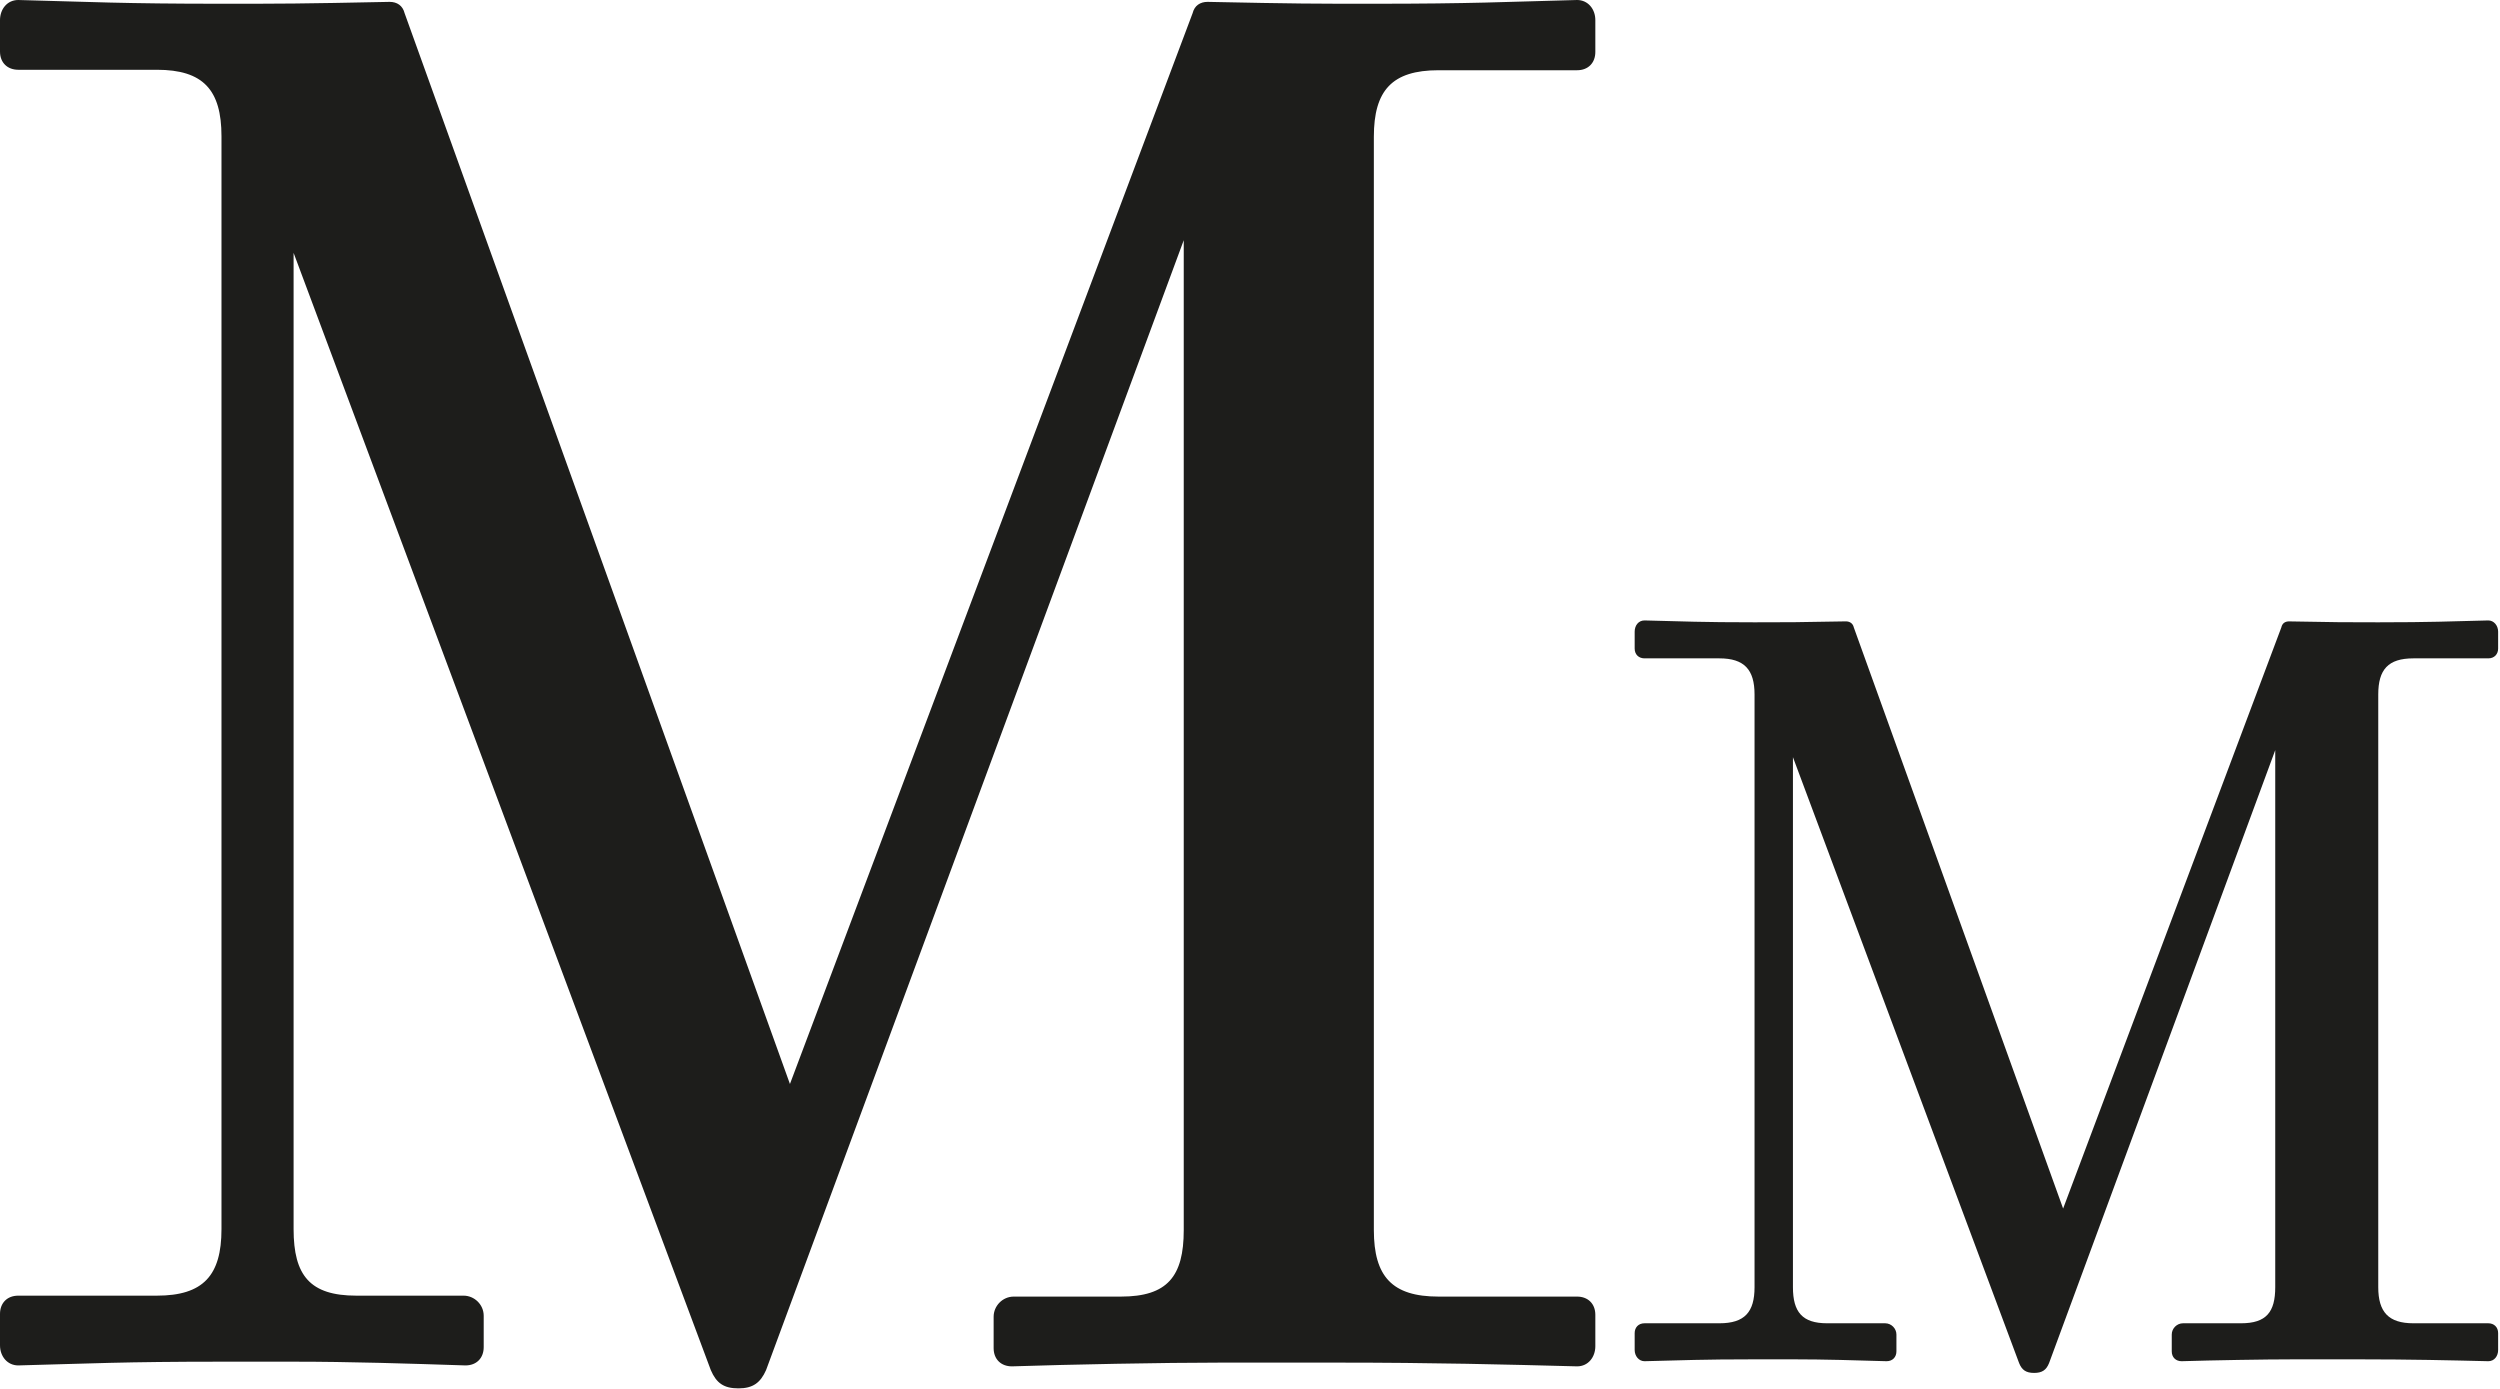
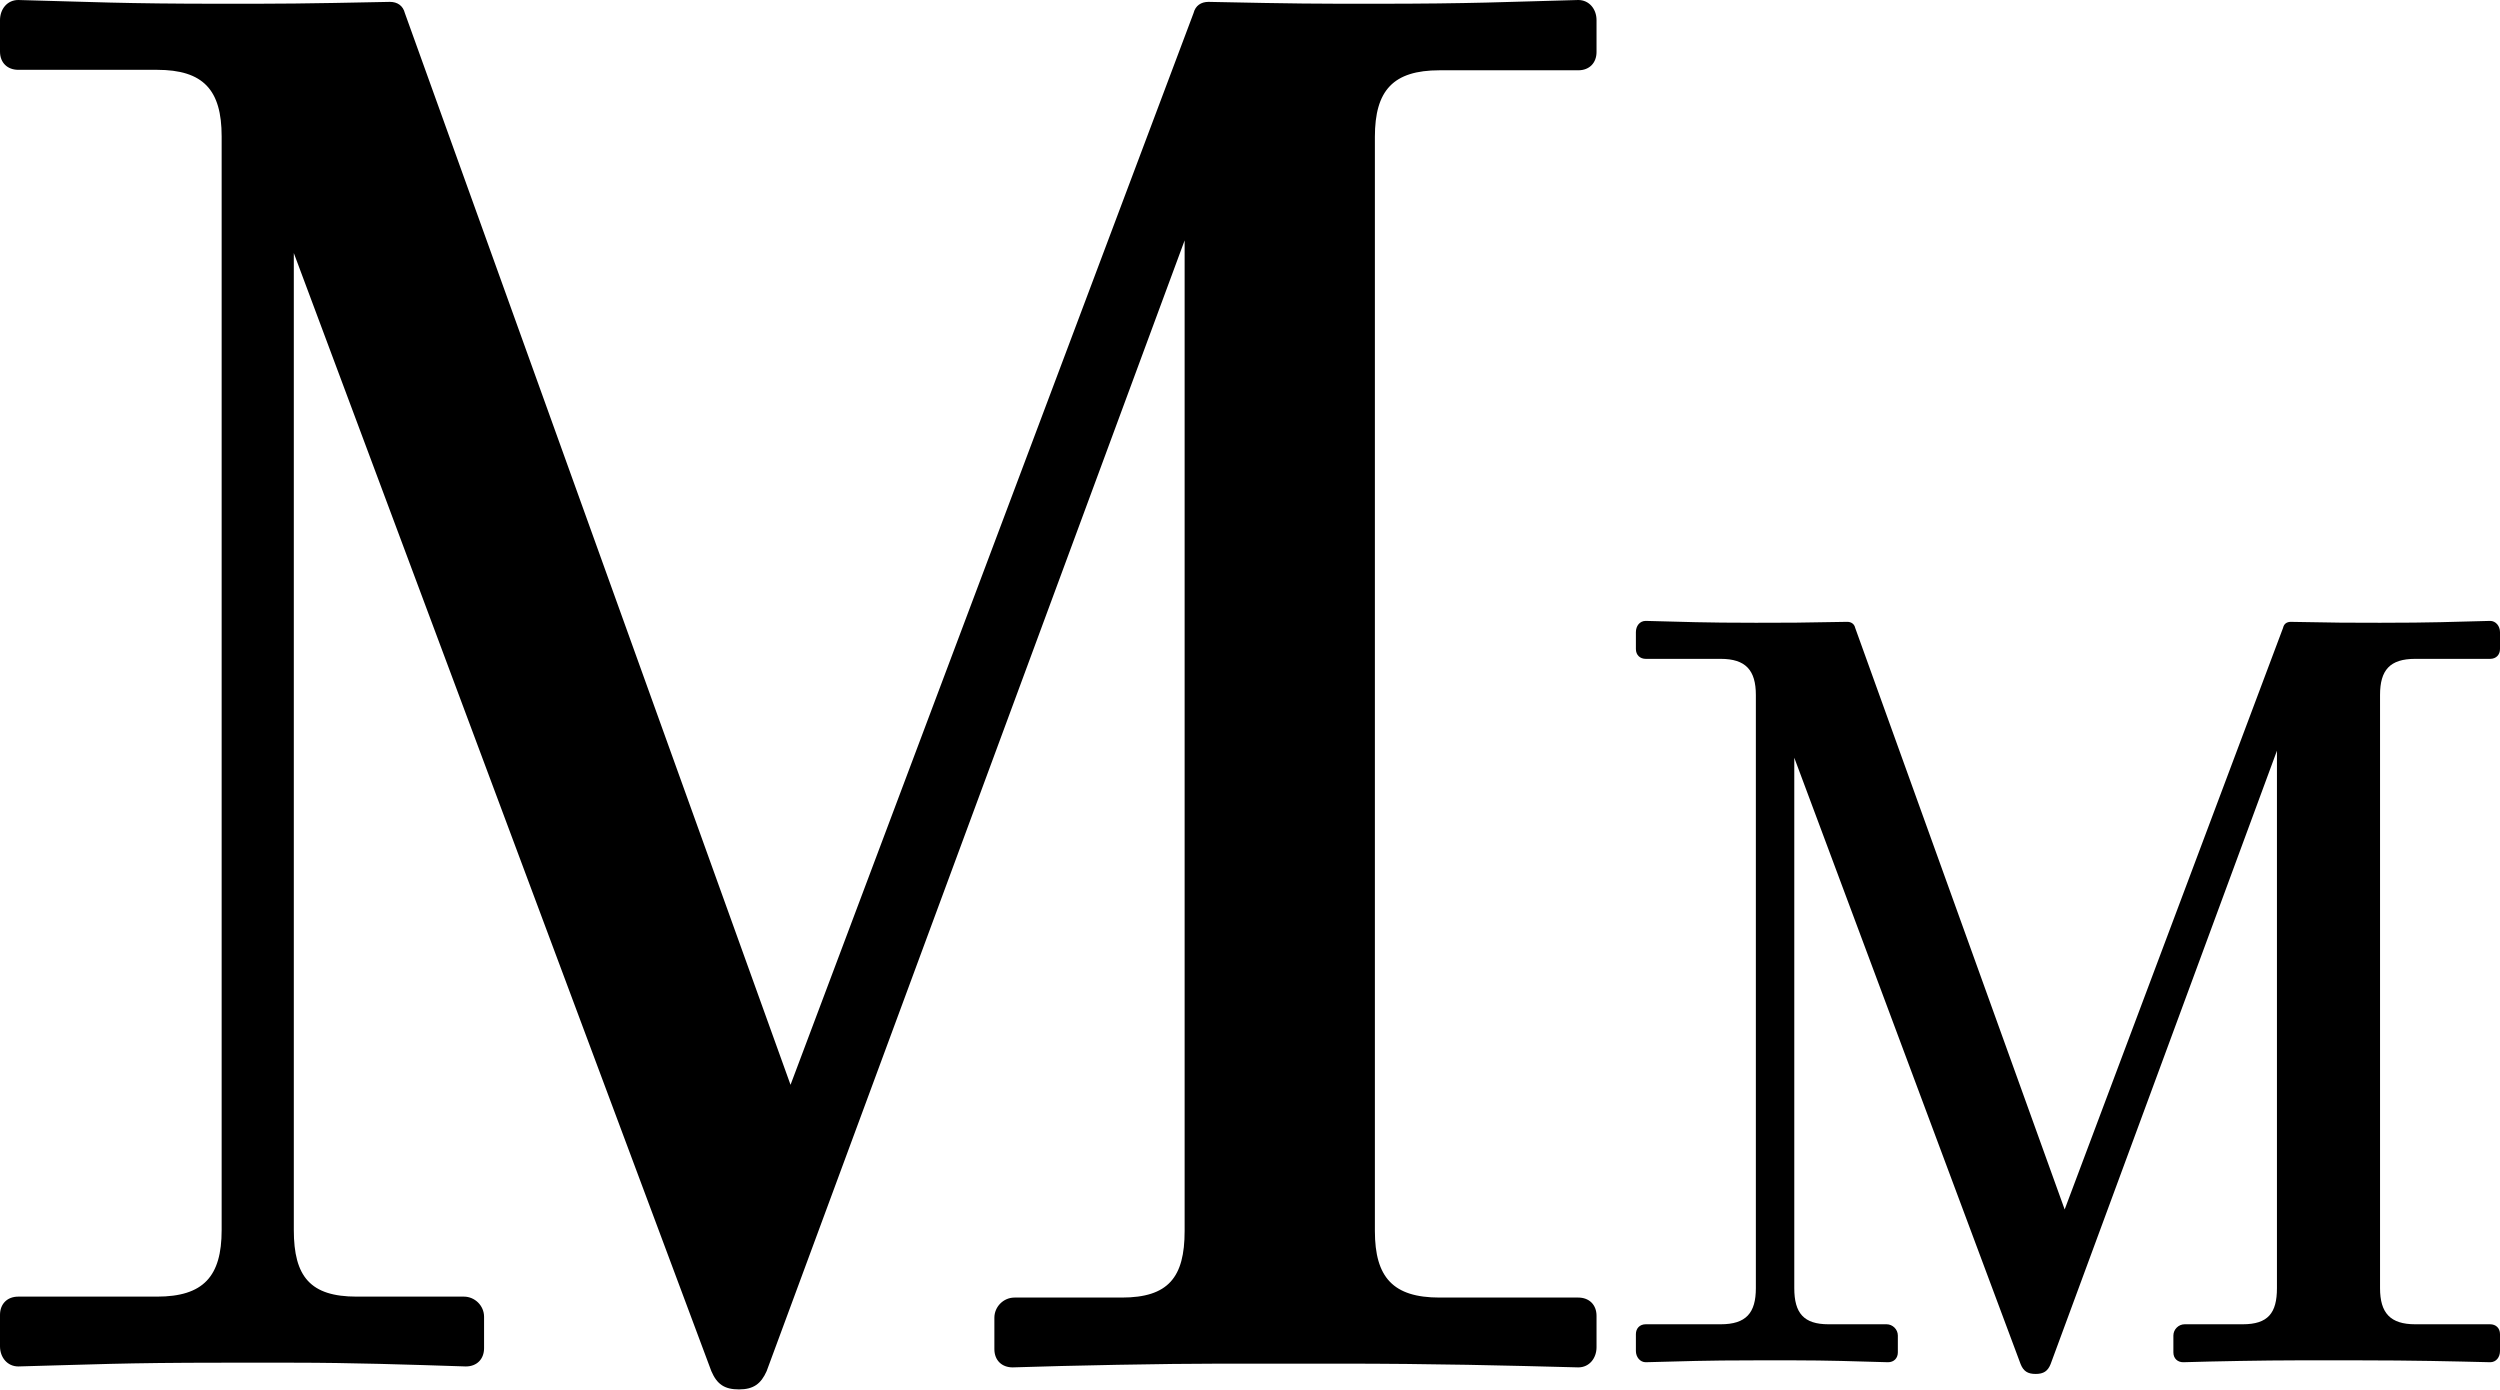
- <svg xmlns="http://www.w3.org/2000/svg" id="Laag_1" data-name="Laag 1" viewBox="0 0 53.39 29.65">
-   <defs>
-     <style>
-       .cls-1 {
-         fill: #1d1d1b;
-       }
-     </style>
-   </defs>
+ <svg xmlns="http://www.w3.org/2000/svg" id="Laag_1" data-name="Laag 1" viewBox="0 0 53.35 29.65">
  <g id="Laag_2" data-name="Laag 2">
    <g>
-       <path class="cls-1" d="M25.79.04c-.16,0-.28.08-.32.24l-8.6,22.87L8.64.28c-.04-.16-.16-.24-.32-.24-1.93.04-2.29.04-3.59.04C2.64.08,1.93.04.39,0c-.24,0-.39.2-.39.43v.67c0,.24.16.39.39.39h2.96c.99,0,1.38.43,1.38,1.42v23.34c0,.99-.39,1.42-1.38,1.42H.39c-.24,0-.39.16-.39.39v.67c0,.24.16.43.39.43,1.54-.04,2.25-.08,4.34-.08h1.54c1.22,0,2.44.04,3.67.08.24,0,.39-.16.39-.39v-.67c0-.24-.2-.43-.43-.43h-2.29c-.99,0-1.34-.43-1.34-1.42V5.4l8.91,23.86c.12.28.28.39.59.39s.47-.12.59-.39L25.28,5.13v21.14c0,.99-.35,1.42-1.34,1.42h-2.29c-.24,0-.43.2-.43.43v.67c0,.24.16.39.39.39,1.22-.04,3.23-.08,4.46-.08h2.48c2.09,0,3.59.04,5.13.08.24,0,.39-.2.39-.43v-.67c0-.24-.16-.39-.39-.39h-2.96c-.99,0-1.38-.43-1.38-1.42V2.92c0-.99.39-1.42,1.38-1.42h2.96c.24,0,.39-.16.39-.39V.43c0-.24-.16-.43-.39-.43-1.54.04-2.25.08-4.34.08-1.3,0-1.62,0-3.55-.04Z" />
-       <path class="cls-1" d="M48.89,13.27c-.09,0-.15.04-.17.13l-4.66,12.41-4.47-12.41c-.02-.09-.09-.13-.17-.13-1.05.02-1.24.02-1.95.02-1.13,0-1.52-.02-2.35-.04-.13,0-.21.11-.21.24v.36c0,.13.09.21.21.21h1.6c.53,0,.75.24.75.77v12.66c0,.53-.21.77-.75.77h-1.6c-.13,0-.21.09-.21.21v.36c0,.13.09.24.21.24.83-.02,1.22-.04,2.35-.04h.83c.66,0,1.33.02,1.99.04.13,0,.21-.09.21-.21v-.36c0-.13-.11-.24-.24-.24h-1.24c-.53,0-.73-.24-.73-.77v-11.32l4.83,12.94c.06.15.15.21.32.21s.26-.06.32-.21l4.83-13.09v11.47c0,.53-.19.77-.73.77h-1.24c-.13,0-.24.11-.24.24v.36c0,.13.09.21.21.21.66-.02,1.75-.04,2.42-.04h1.35c1.13,0,1.95.02,2.78.04.13,0,.21-.11.21-.24v-.36c0-.13-.09-.21-.21-.21h-1.6c-.53,0-.75-.24-.75-.77v-12.66c0-.53.21-.77.75-.77h1.6c.13,0,.21-.09.21-.21v-.36c0-.13-.09-.24-.21-.24-.83.02-1.22.04-2.35.04-.71,0-.88,0-1.93-.02Z" />
+       <path d="M25.79.04c-.16,0-.28.08-.32.24l-8.6,22.87L8.64.28c-.04-.16-.16-.24-.32-.24-1.93.04-2.29.04-3.59.04-2.09,0-2.8-.04-4.34-.08-.24,0-.39.2-.39.43v.67c0,.24.16.39.39.39h2.96c.99,0,1.38.43,1.38,1.42v23.34c0,.99-.39,1.42-1.38,1.42H.39c-.24,0-.39.16-.39.39v.67c0,.24.16.43.39.43,1.54-.04,2.25-.08,4.34-.08h1.54c1.22,0,2.44.04,3.67.08.24,0,.39-.16.39-.39v-.67c0-.24-.2-.43-.43-.43h-2.29c-.99,0-1.34-.43-1.34-1.42V5.4l8.91,23.86c.12.28.28.39.59.39s.47-.12.59-.39L25.28,5.13v21.14c0,.99-.35,1.42-1.34,1.42h-2.29c-.24,0-.43.2-.43.43v.67c0,.24.16.39.39.39,1.22-.04,3.23-.08,4.46-.08h2.48c2.09,0,3.59.04,5.13.08.24,0,.39-.2.39-.43v-.67c0-.24-.16-.39-.39-.39h-2.96c-.99,0-1.38-.43-1.38-1.42V2.92c0-.99.39-1.42,1.38-1.42h2.96c.24,0,.39-.16.39-.39V.43c0-.24-.16-.43-.39-.43-1.54.04-2.25.08-4.34.08-1.3,0-1.62,0-3.55-.04Z" />
+       <path d="M48.89,13.27c-.09,0-.15.04-.17.13l-4.66,12.41-4.47-12.41c-.02-.09-.09-.13-.17-.13-1.05.02-1.24.02-1.95.02-1.13,0-1.52-.02-2.35-.04-.13,0-.21.11-.21.24v.36c0,.13.09.21.21.21h1.6c.53,0,.75.24.75.77v12.66c0,.53-.21.77-.75.77h-1.6c-.13,0-.21.09-.21.21v.36c0,.13.09.24.21.24.83-.02,1.22-.04,2.35-.04h.83c.66,0,1.33.02,1.99.04.13,0,.21-.09.21-.21v-.36c0-.13-.11-.24-.24-.24h-1.24c-.53,0-.73-.24-.73-.77v-11.32l4.83,12.94c.06.15.15.21.32.21s.26-.06.32-.21l4.83-13.09v11.47c0,.53-.19.77-.73.77h-1.24c-.13,0-.24.11-.24.24v.36c0,.13.09.21.21.21.66-.02,1.75-.04,2.42-.04h1.35c1.13,0,1.95.02,2.78.04.13,0,.21-.11.21-.24v-.36c0-.13-.09-.21-.21-.21h-1.6c-.53,0-.75-.24-.75-.77v-12.66c0-.53.21-.77.75-.77h1.6c.13,0,.21-.09.21-.21v-.36c0-.13-.09-.24-.21-.24-.83.02-1.22.04-2.35.04-.71,0-.88,0-1.93-.02h.03Z" />
    </g>
  </g>
</svg>
